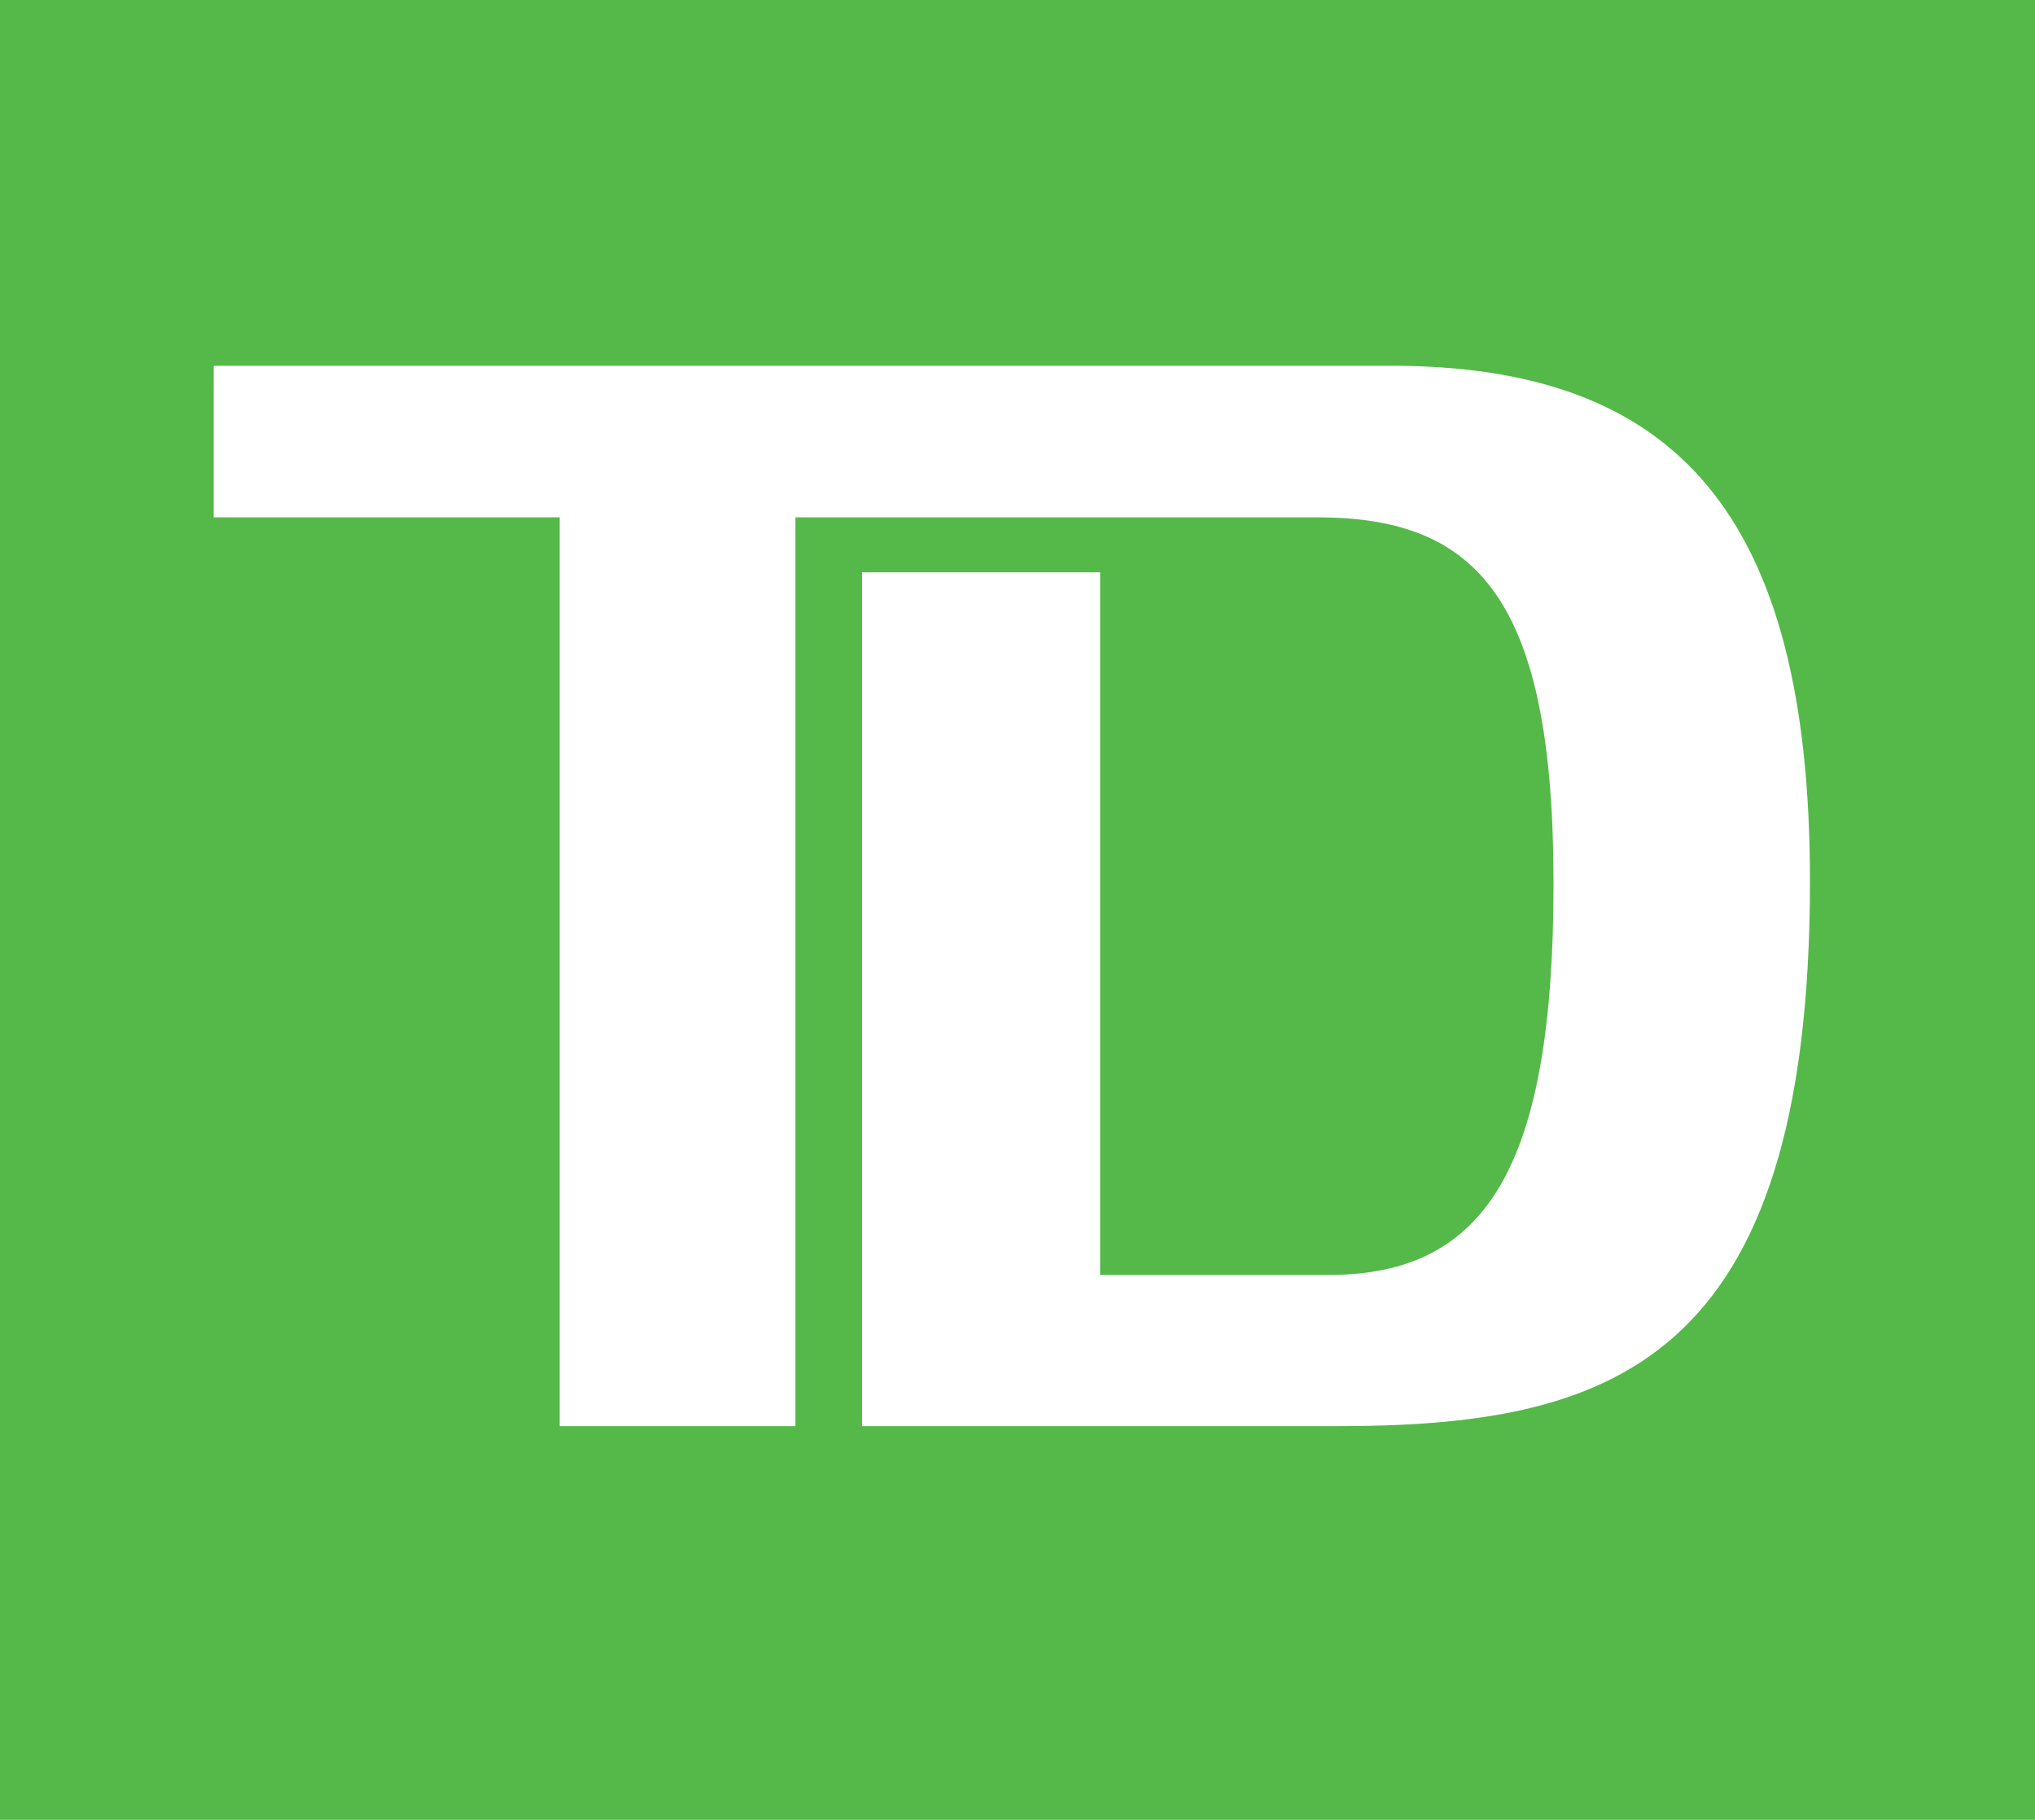
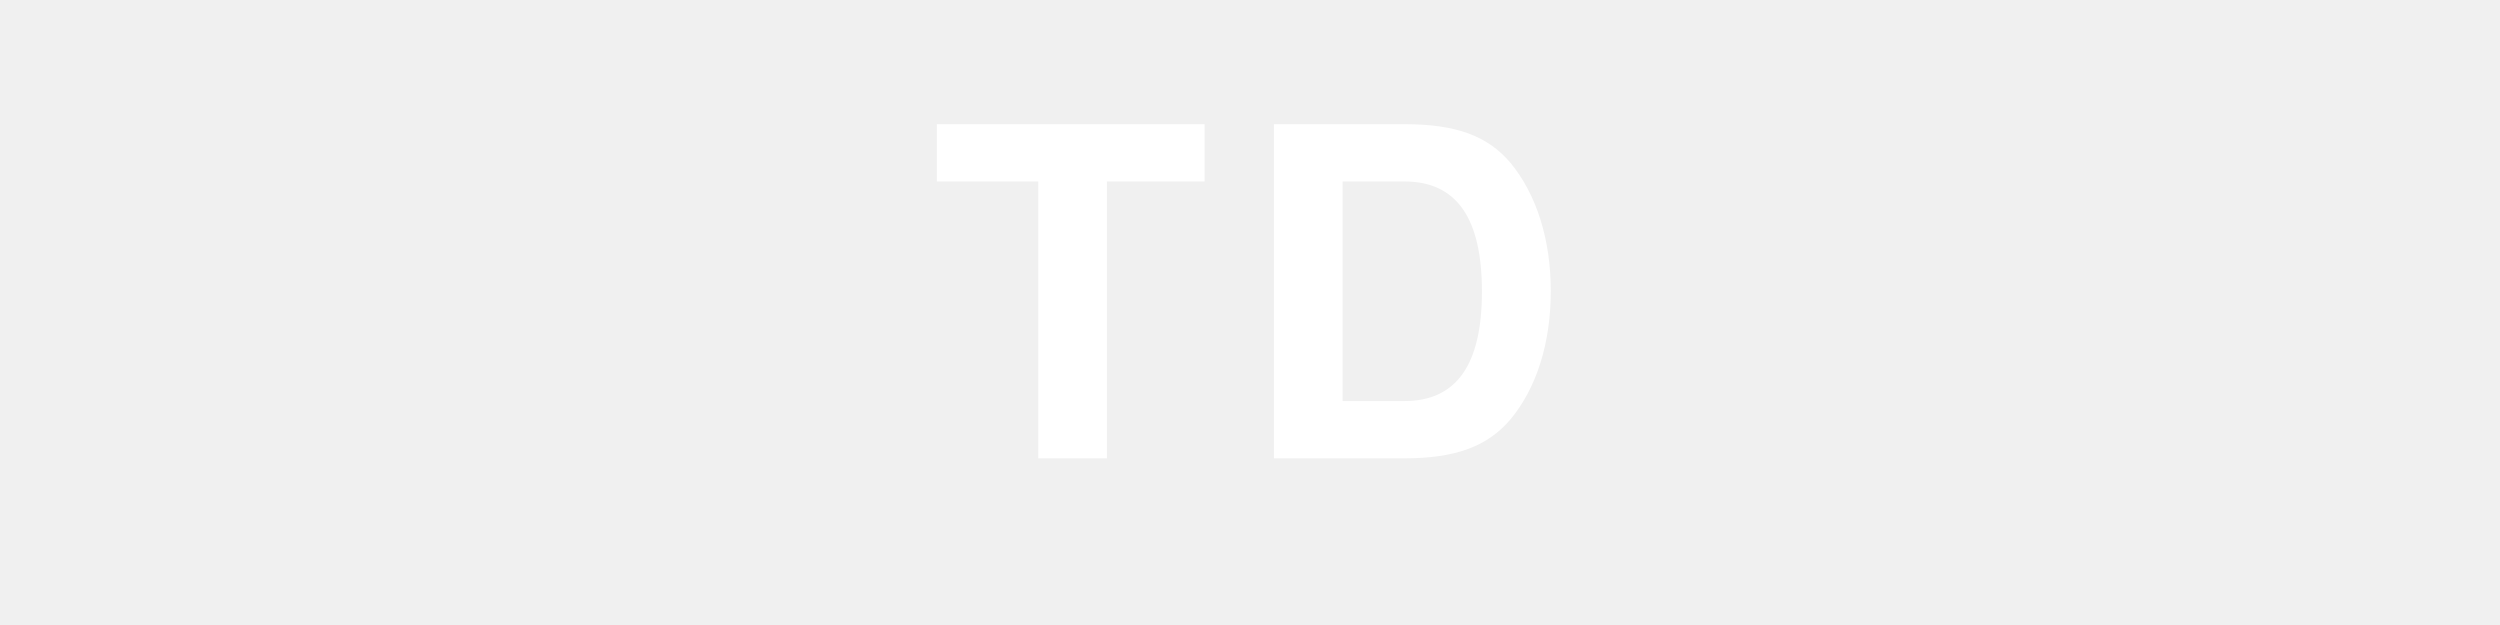
- <svg xmlns="http://www.w3.org/2000/svg" id="svg2" version="1.1" width="400" height="357.728" viewBox="0 0 400 357.728" xml:space="preserve">
-   <defs id="defs6">
-     <clipPath clipPathUnits="userSpaceOnUse" id="clipPath16">
-       <path d="m 0,0 1239.75,0 0,783 L 0,783 0,0 z" id="path18" />
-     </clipPath>
-     <clipPath clipPathUnits="userSpaceOnUse" id="clipPath42">
-       <path d="m 0,0 1239.75,0 0,783 L 0,783 0,0 z" id="path44" />
-     </clipPath>
-     <clipPath clipPathUnits="userSpaceOnUse" id="clipPath58">
-       <path d="m 1143.369,36 60.381,0 0,54 -60.381,0 0,-54 z" id="path60" />
-     </clipPath>
-     <clipPath clipPathUnits="userSpaceOnUse" id="clipPath74">
-       <path d="m 0,0 1239.75,0 0,783 L 0,783 0,0 z" id="path76" />
-     </clipPath>
-     <clipPath clipPathUnits="userSpaceOnUse" id="clipPath126">
-       <path d="m 275.809,345 60.381,0 0,54 -60.381,0 0,-54 z" id="path128" />
-     </clipPath>
-     <clipPath clipPathUnits="userSpaceOnUse" id="clipPath138">
-       <path d="m 432.04,27.76 72,0 0,50.701 -72,0 0,-50.701 z" id="path140" />
-     </clipPath>
-     <clipPath clipPathUnits="userSpaceOnUse" id="clipPath190">
-       <path d="m 444.962,36.813 51.576,0 0,33.051 -51.576,0 0,-33.051 z" id="path192" />
-     </clipPath>
-     <clipPath clipPathUnits="userSpaceOnUse" id="clipPath206">
-       <path d="m 432.04,27.76 72,0 0,50.701 -72,0 0,-50.701 z" id="path208" />
-     </clipPath>
-     <clipPath clipPathUnits="userSpaceOnUse" id="clipPath222">
-       <path d="m 391.925,36.482 42.549,0 0,32.098 -42.549,0 0,-32.098 z" id="path224" />
-     </clipPath>
-     <clipPath clipPathUnits="userSpaceOnUse" id="clipPath234">
-       <path d="m 385.48,29.8 54.064,0 0,46.62 -54.064,0 0,-46.62 z" id="path236" />
-     </clipPath>
-     <clipPath clipPathUnits="userSpaceOnUse" id="clipPath246">
-       <path d="m 391.925,36.482 42.549,0 0,32.098 -42.549,0 0,-32.098 z" id="path248" />
-     </clipPath>
-     <clipPath clipPathUnits="userSpaceOnUse" id="clipPath262">
-       <path d="m 385.48,29.8 54.064,0 0,46.62 -54.064,0 0,-46.62 z" id="path264" />
-     </clipPath>
-   </defs>
-   <g id="g10" transform="matrix(1.25,0,0,-1.25,-1429.211,402.7284)">
-     <g id="g3261" transform="matrix(5.29968,0,0,5.29968,-4916.121,-154.7885)">
-       <path id="path52" style="fill:#54b948;fill-opacity:1;fill-rule:nonzero;stroke:none" d="m 1143.369,36 60.381,0 0,54 -60.381,0 0,-54 z" />
-       <g id="g54">
-         <g clip-path="url(#clipPath58)" id="g56">
-           <g transform="translate(1183.01,47.6816)" id="g62">
-             <path id="path64" style="fill:#ffffff;fill-opacity:1;fill-rule:nonzero;stroke:none" d="m 0,0 -14.064,0 0,25.336 7.064,0 0,-20.848 6.794,0 c 4.69,0 6.66,3.249 6.66,11.616 0,8.417 -2.238,10.863 -6.999,10.863 l -15.495,0 0,-26.967 -6.995,0 0,26.967 -10.265,0 0,4.498 34.934,0 c 8.426,0 12.429,-4.36 12.429,-15.294 C 14.063,1.766 8.086,0 0,0" />
-           </g>
-         </g>
-       </g>
-     </g>
-   </g>
+ <svg xmlns="http://www.w3.org/2000/svg" viewBox="0 0 240 60" role="img" aria-label="TD Bank">
+   <text x="120" y="44" text-anchor="middle" font-family="'Helvetica Neue', Helvetica, Arial, sans-serif" font-size="44" font-weight="700" fill="#ffffff" letter-spacing="3">TD</text>
</svg>
